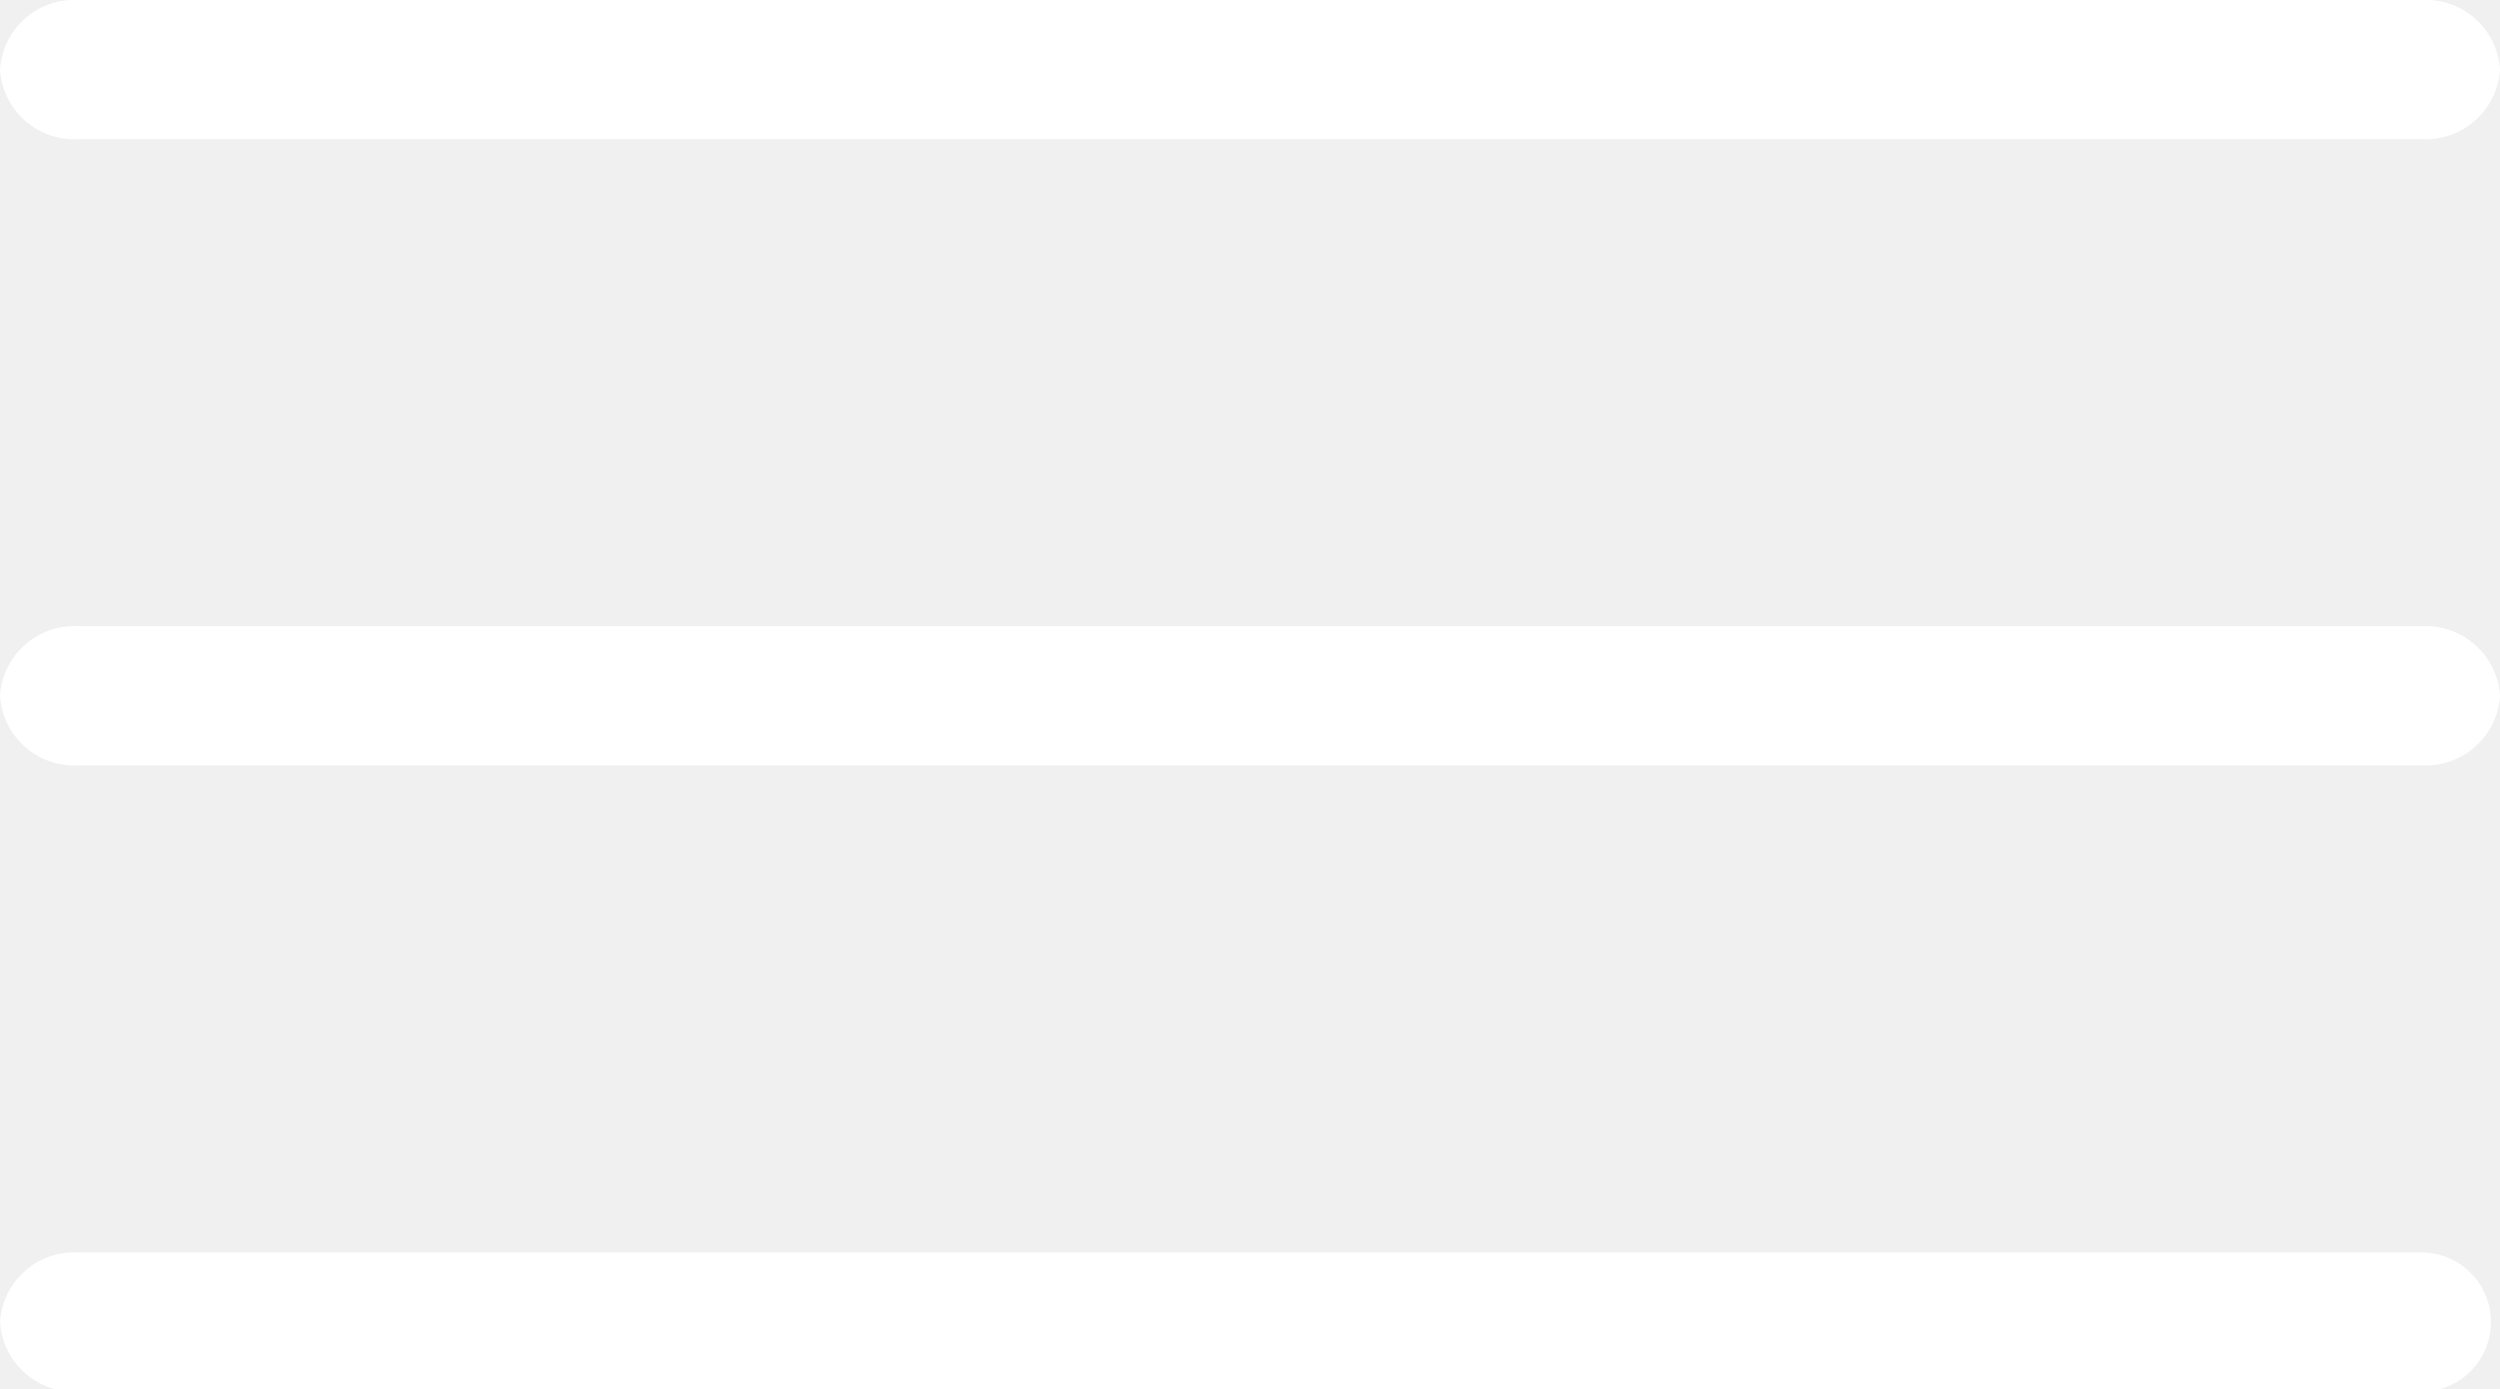
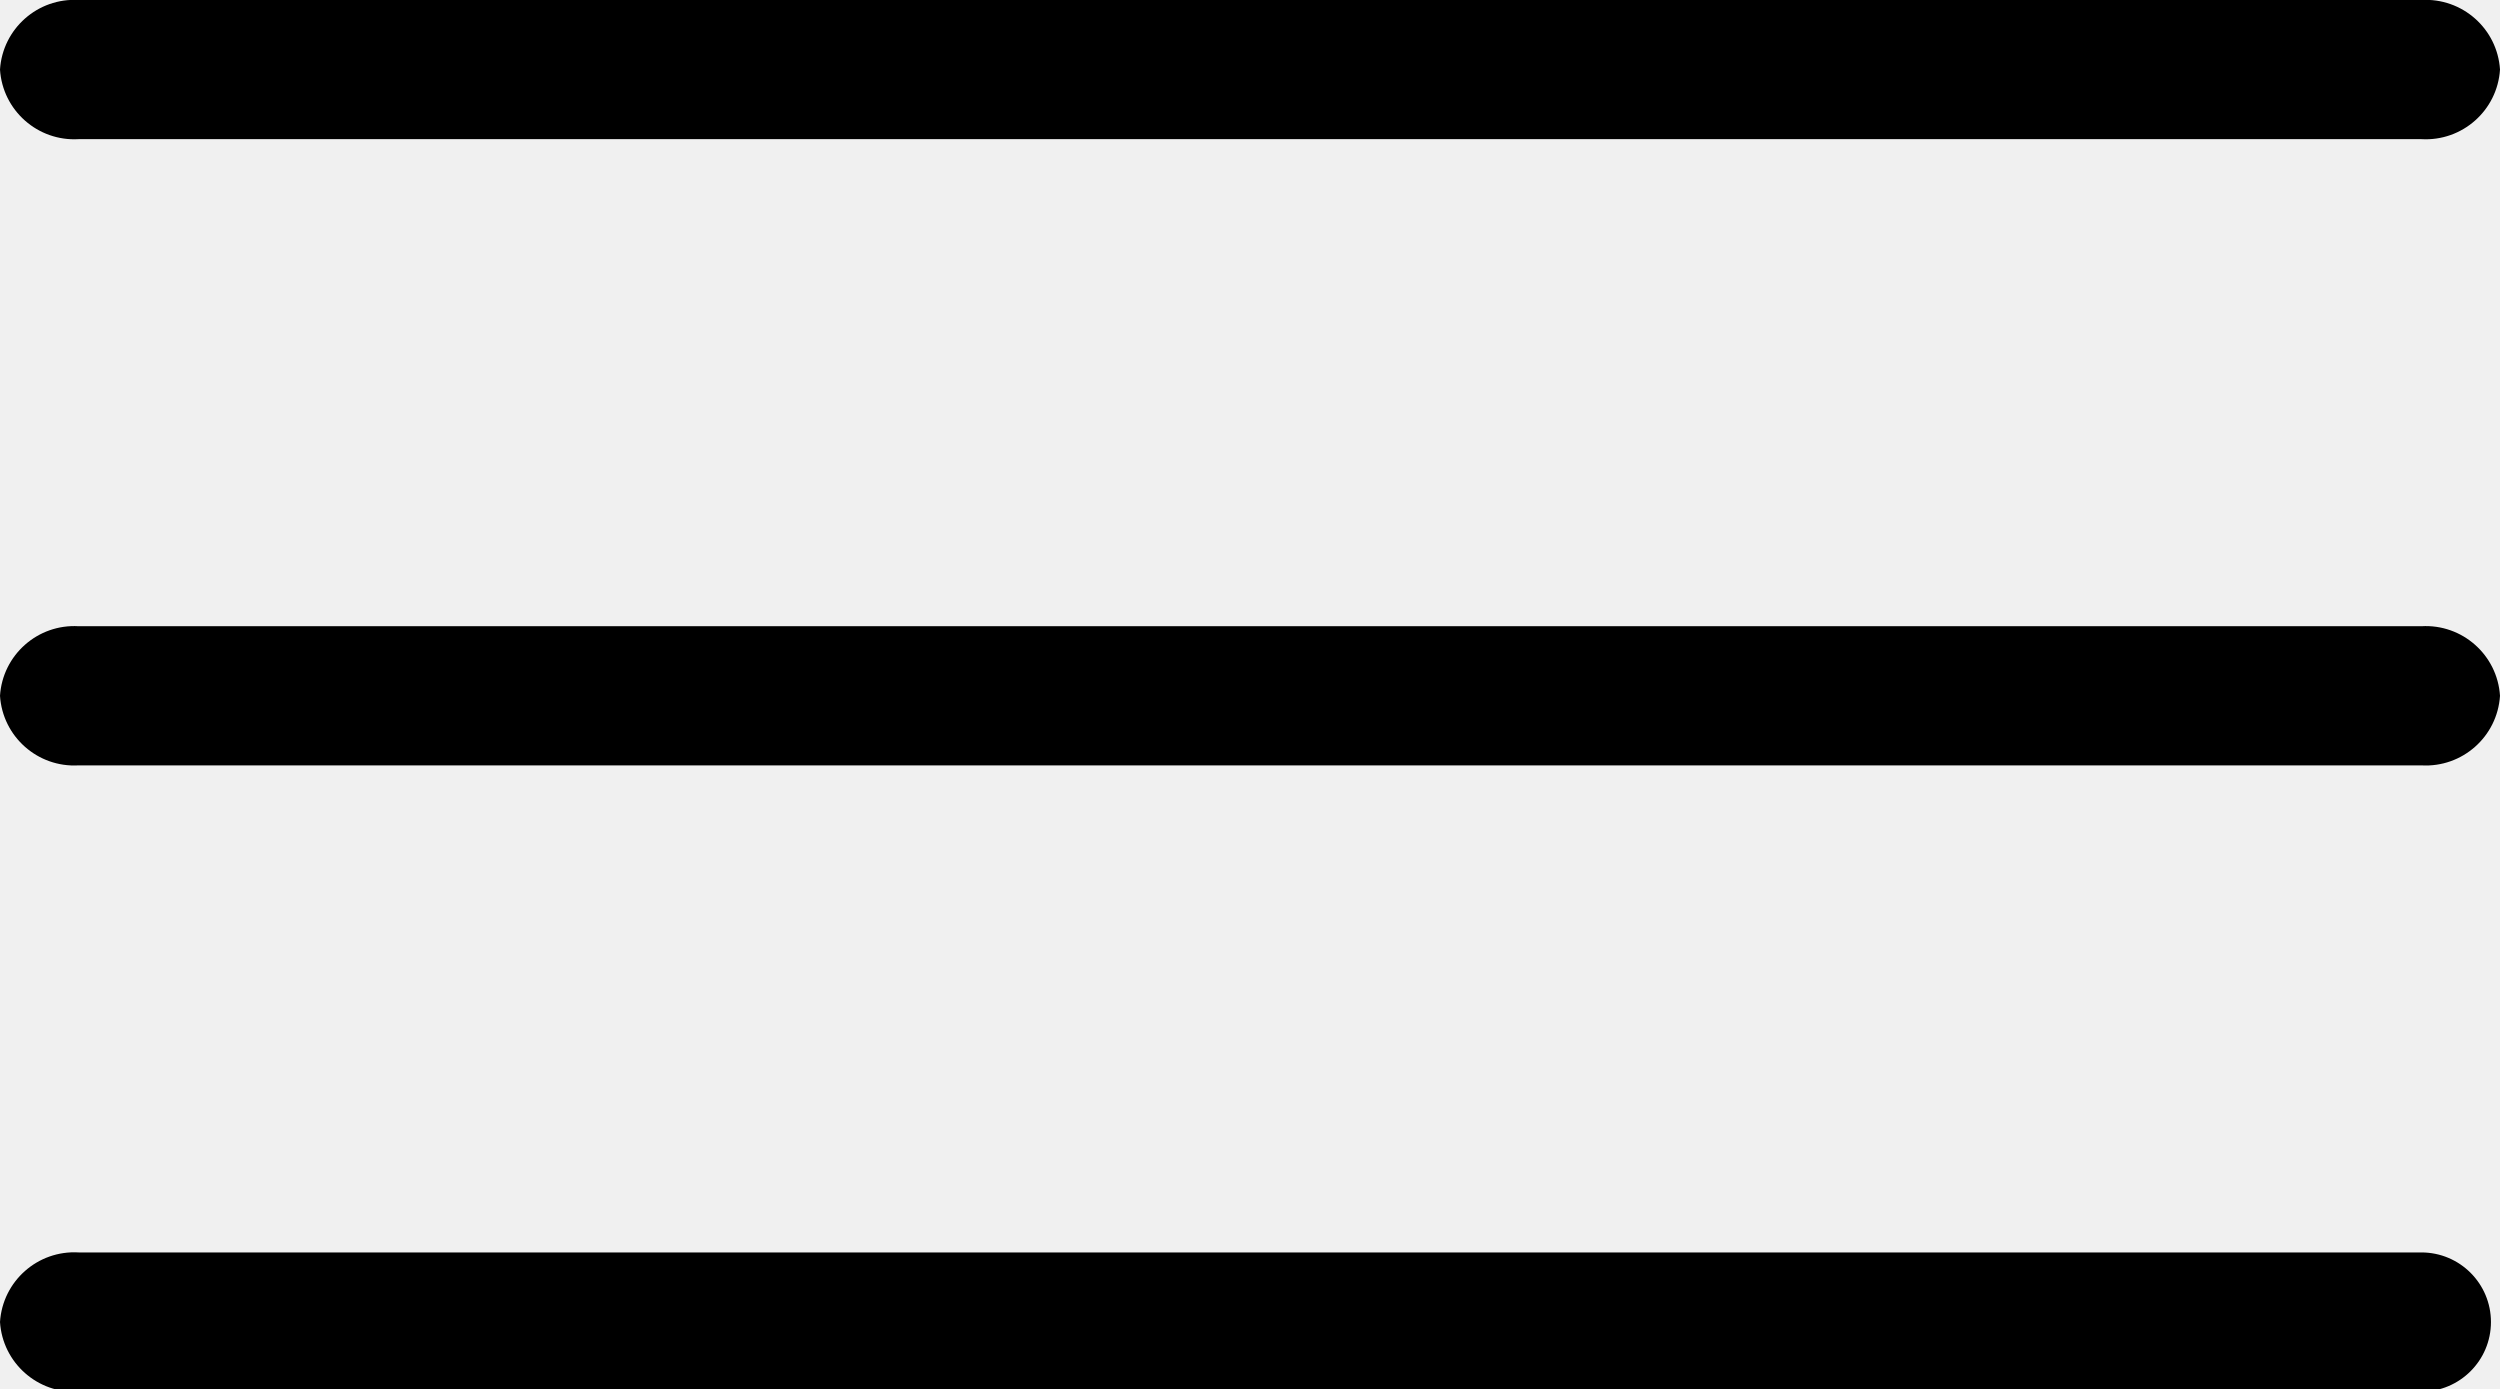
<svg xmlns="http://www.w3.org/2000/svg" id="Layer_1" data-name="Layer 1" viewBox="0 0 35.93 19.95">
-   <path d="M0,10a1.07,1.07,0,0,0,1.13,1H34.8a1.07,1.07,0,0,0,1.13-1A1.07,1.07,0,0,0,34.8,9H1.13A1.07,1.07,0,0,0,0,10Z" fill="#fff" />
-   <path d="M1.13,0A1.07,1.07,0,0,0,0,1,1.07,1.07,0,0,0,1.13,2H34.8a1.07,1.07,0,0,0,1.13-1A1.07,1.07,0,0,0,34.8,0Z" fill="#fff" />
-   <path d="M0,19a1.07,1.07,0,0,0,1.13,1H34.8a1,1,0,1,0,0-2H1.13A1.07,1.07,0,0,0,0,19Z" fill="#fff" />
+   <path d="M0,10a1.07,1.07,0,0,0,1.13,1H34.8a1.07,1.07,0,0,0,1.13-1A1.07,1.07,0,0,0,34.8,9H1.13A1.07,1.07,0,0,0,0,10Z" />
+   <path d="M1.13,0A1.07,1.07,0,0,0,0,1,1.07,1.07,0,0,0,1.13,2H34.8a1.07,1.07,0,0,0,1.13-1A1.07,1.07,0,0,0,34.8,0Z" />
+   <path d="M0,19a1.07,1.07,0,0,0,1.13,1H34.8a1,1,0,1,0,0-2H1.13A1.07,1.07,0,0,0,0,19Z" />
</svg>
